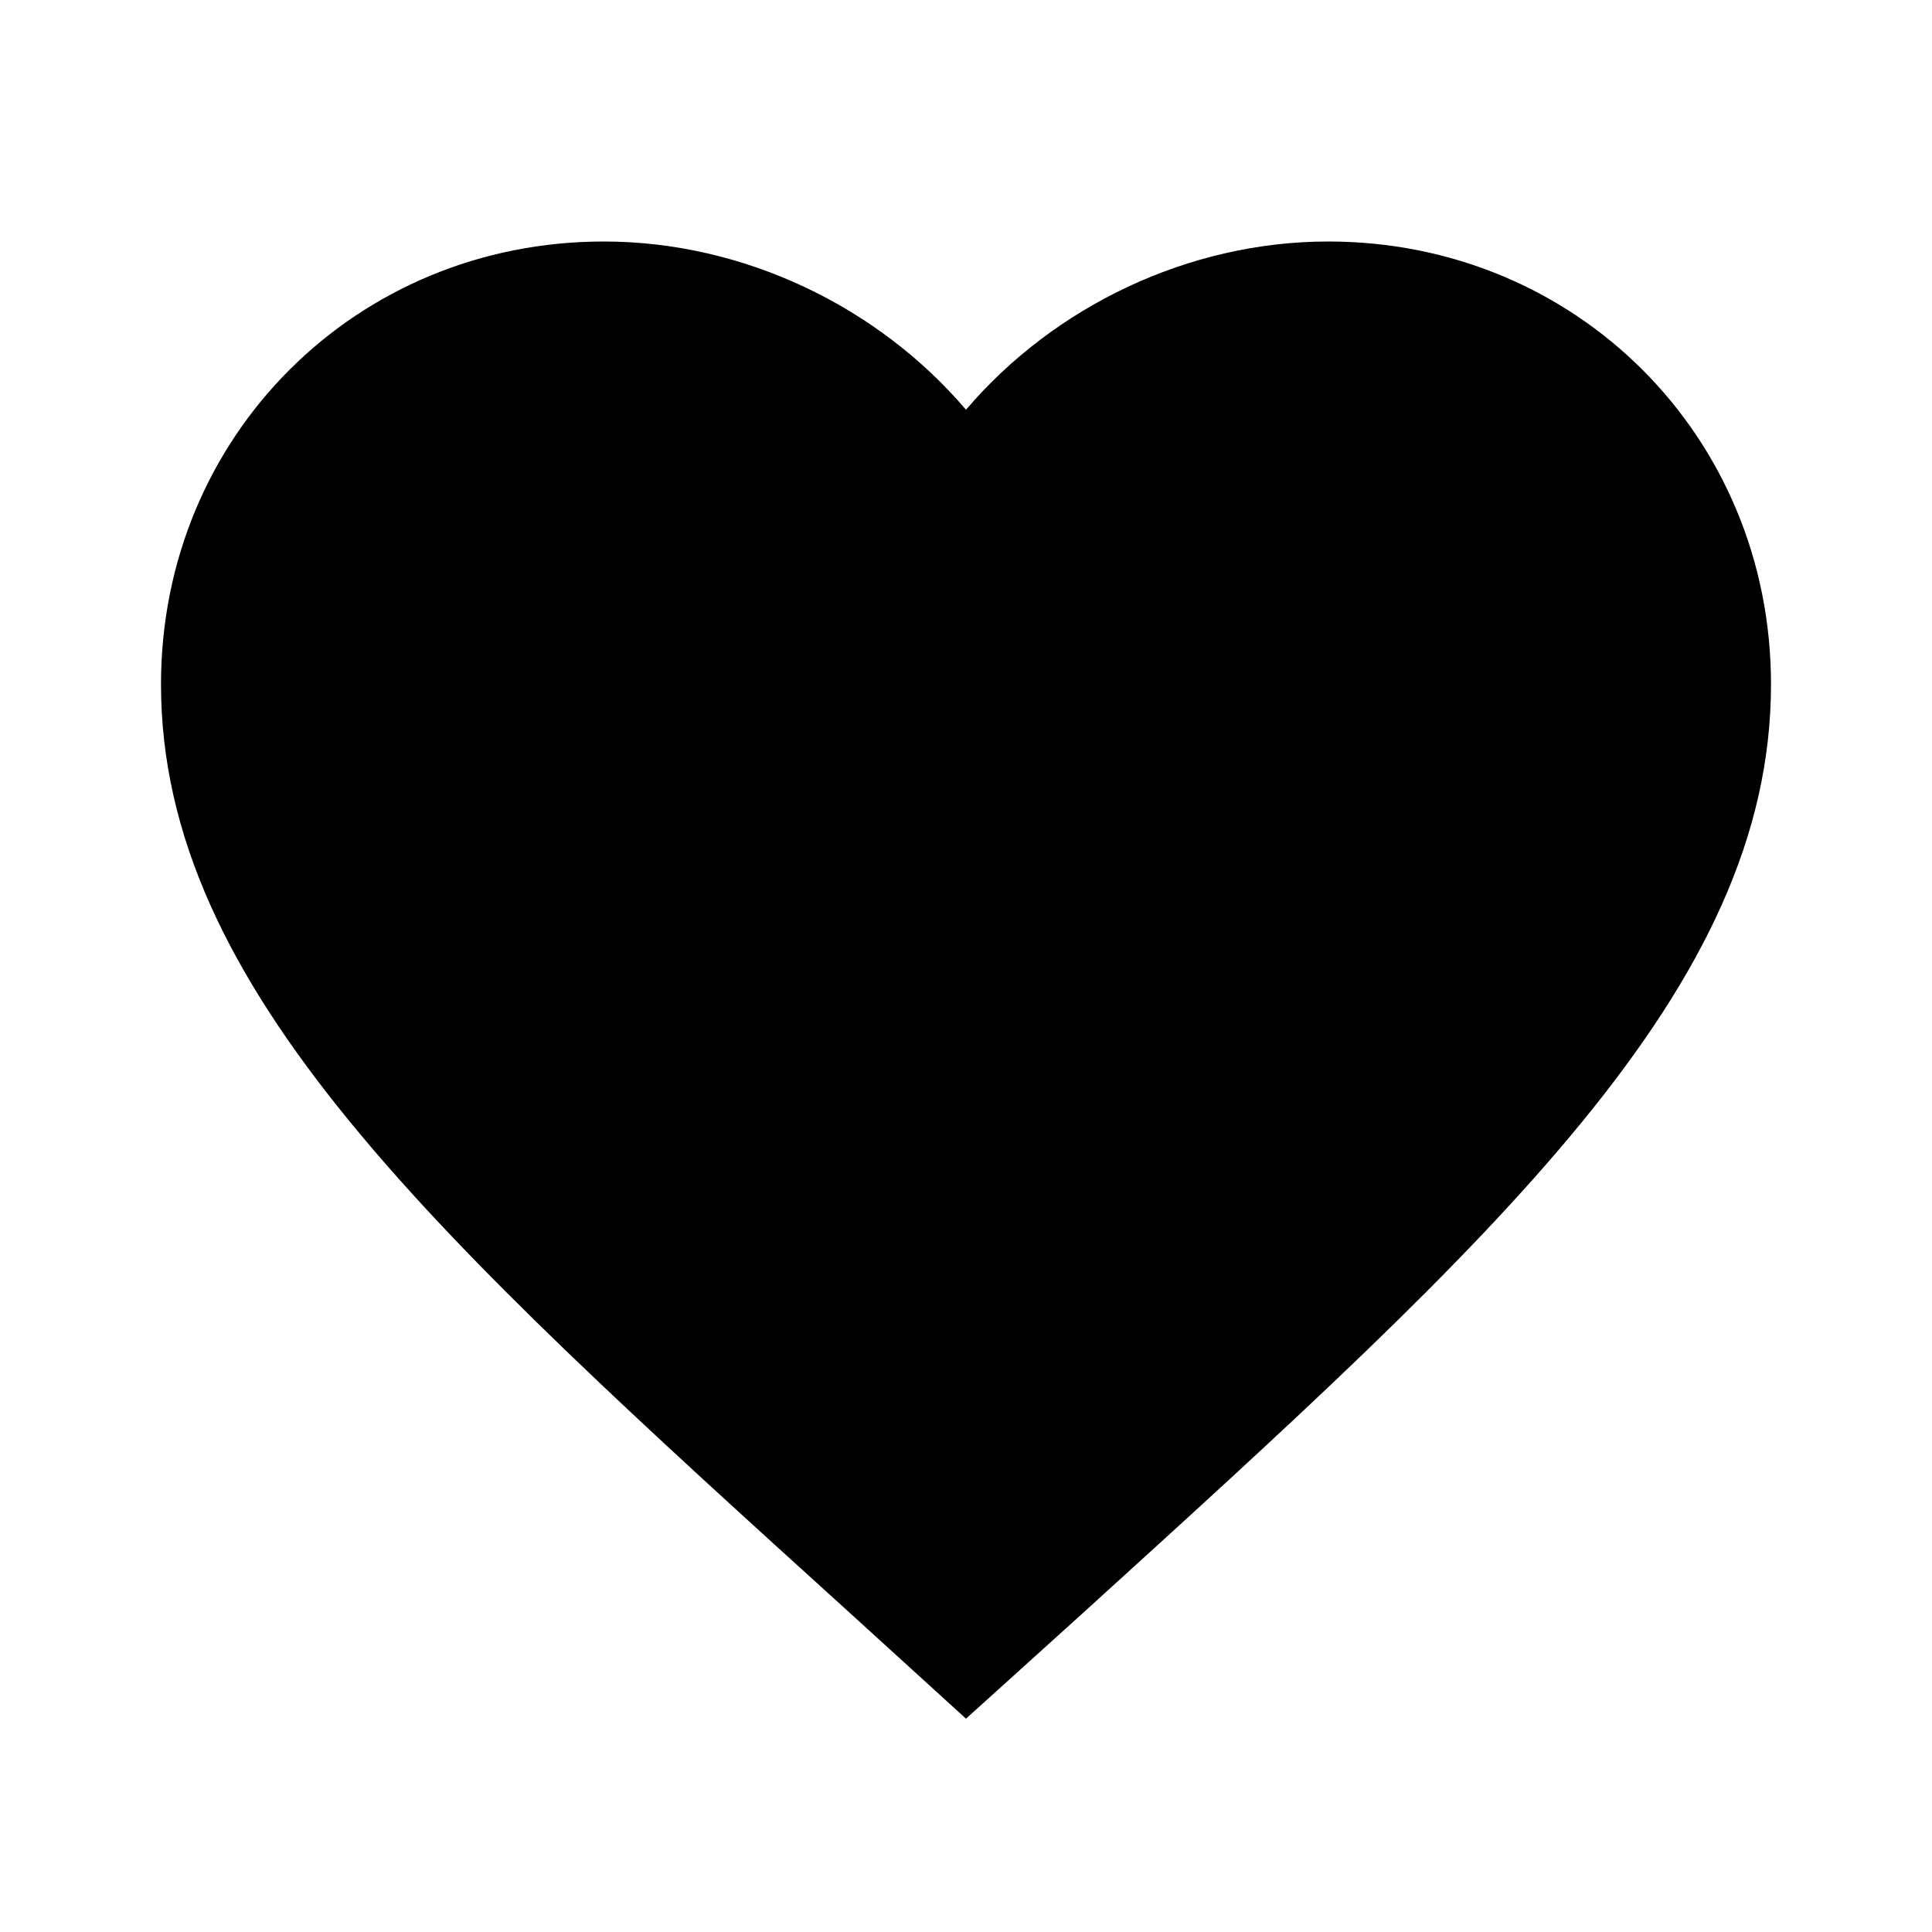
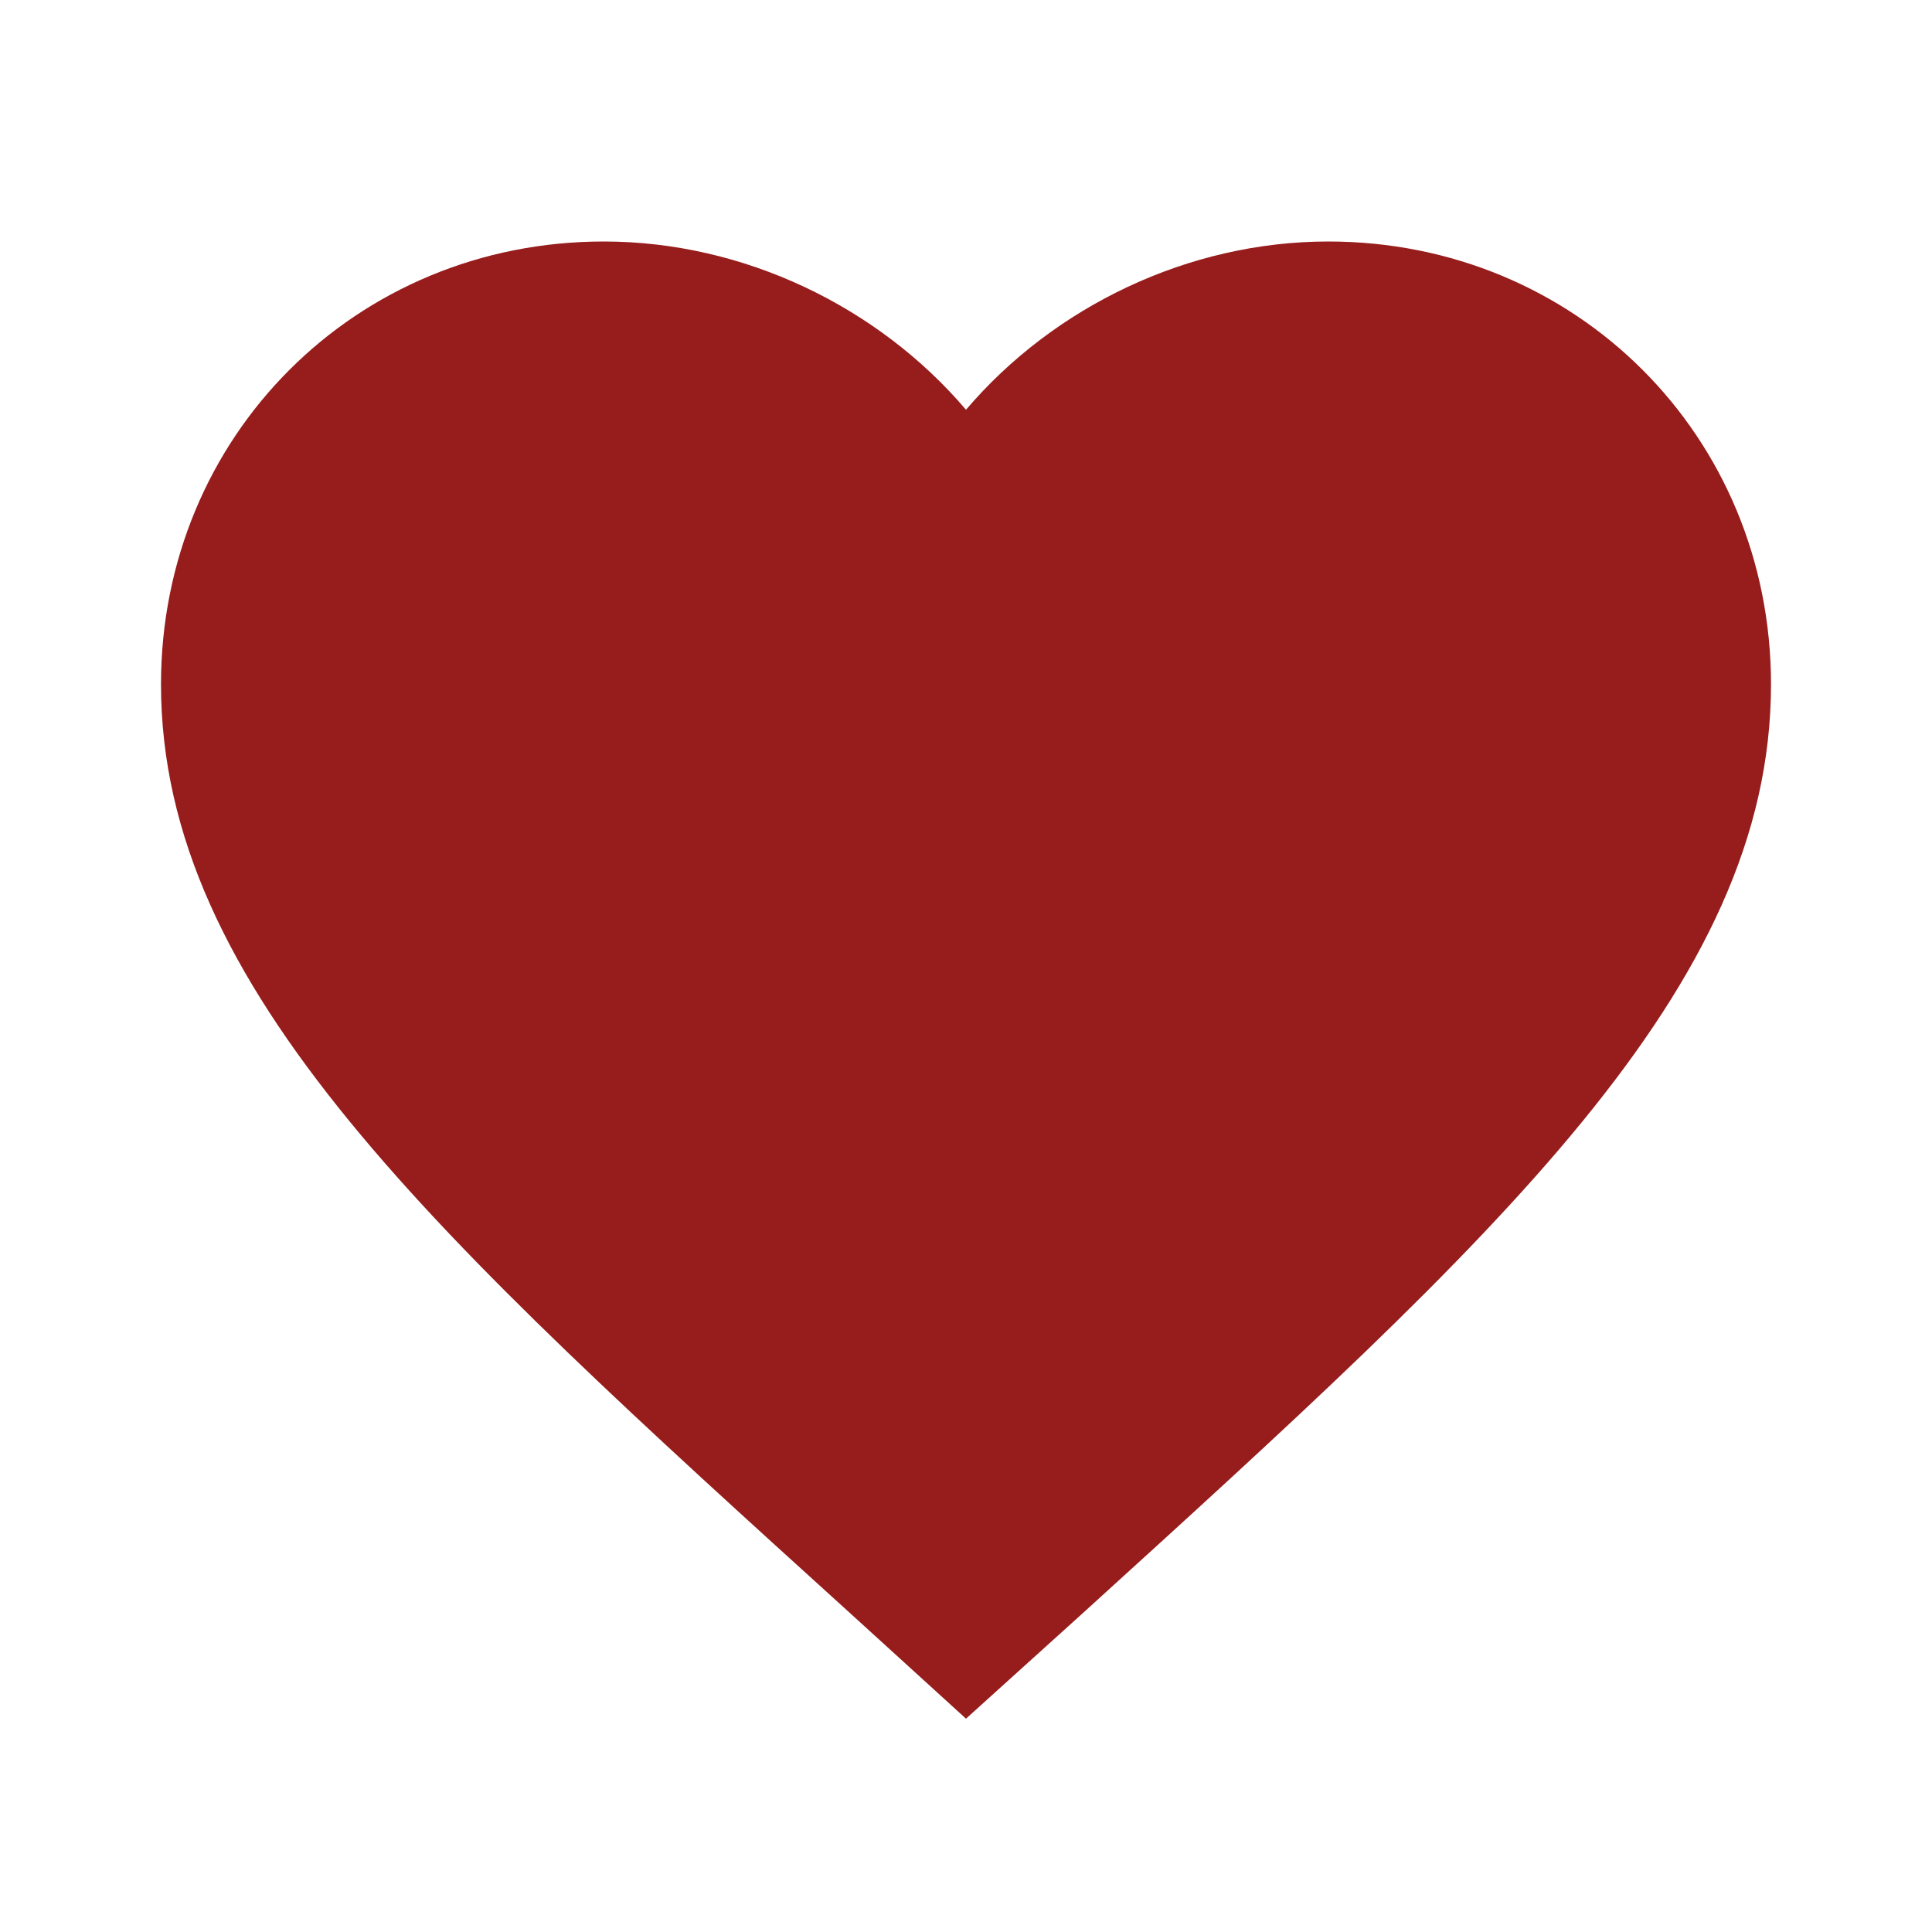
- <svg xmlns="http://www.w3.org/2000/svg" height="24px" viewBox="0 0 24 24" width="24px" fill="#000000">
+ <svg xmlns="http://www.w3.org/2000/svg" viewBox="0 0 24 24" fill="#971c1c">
  <path d="M0 0h24v24H0z" fill="none" />
  <path d="M12 21.35l-1.45-1.32C5.4 15.36 2 12.28 2 8.5 2 5.42 4.42 3 7.5 3c1.74 0 3.41.81 4.5 2.09C13.09 3.81 14.76 3 16.5 3 19.58 3 22 5.42 22 8.5c0 3.78-3.4 6.86-8.55 11.54L12 21.35z" />
</svg>
